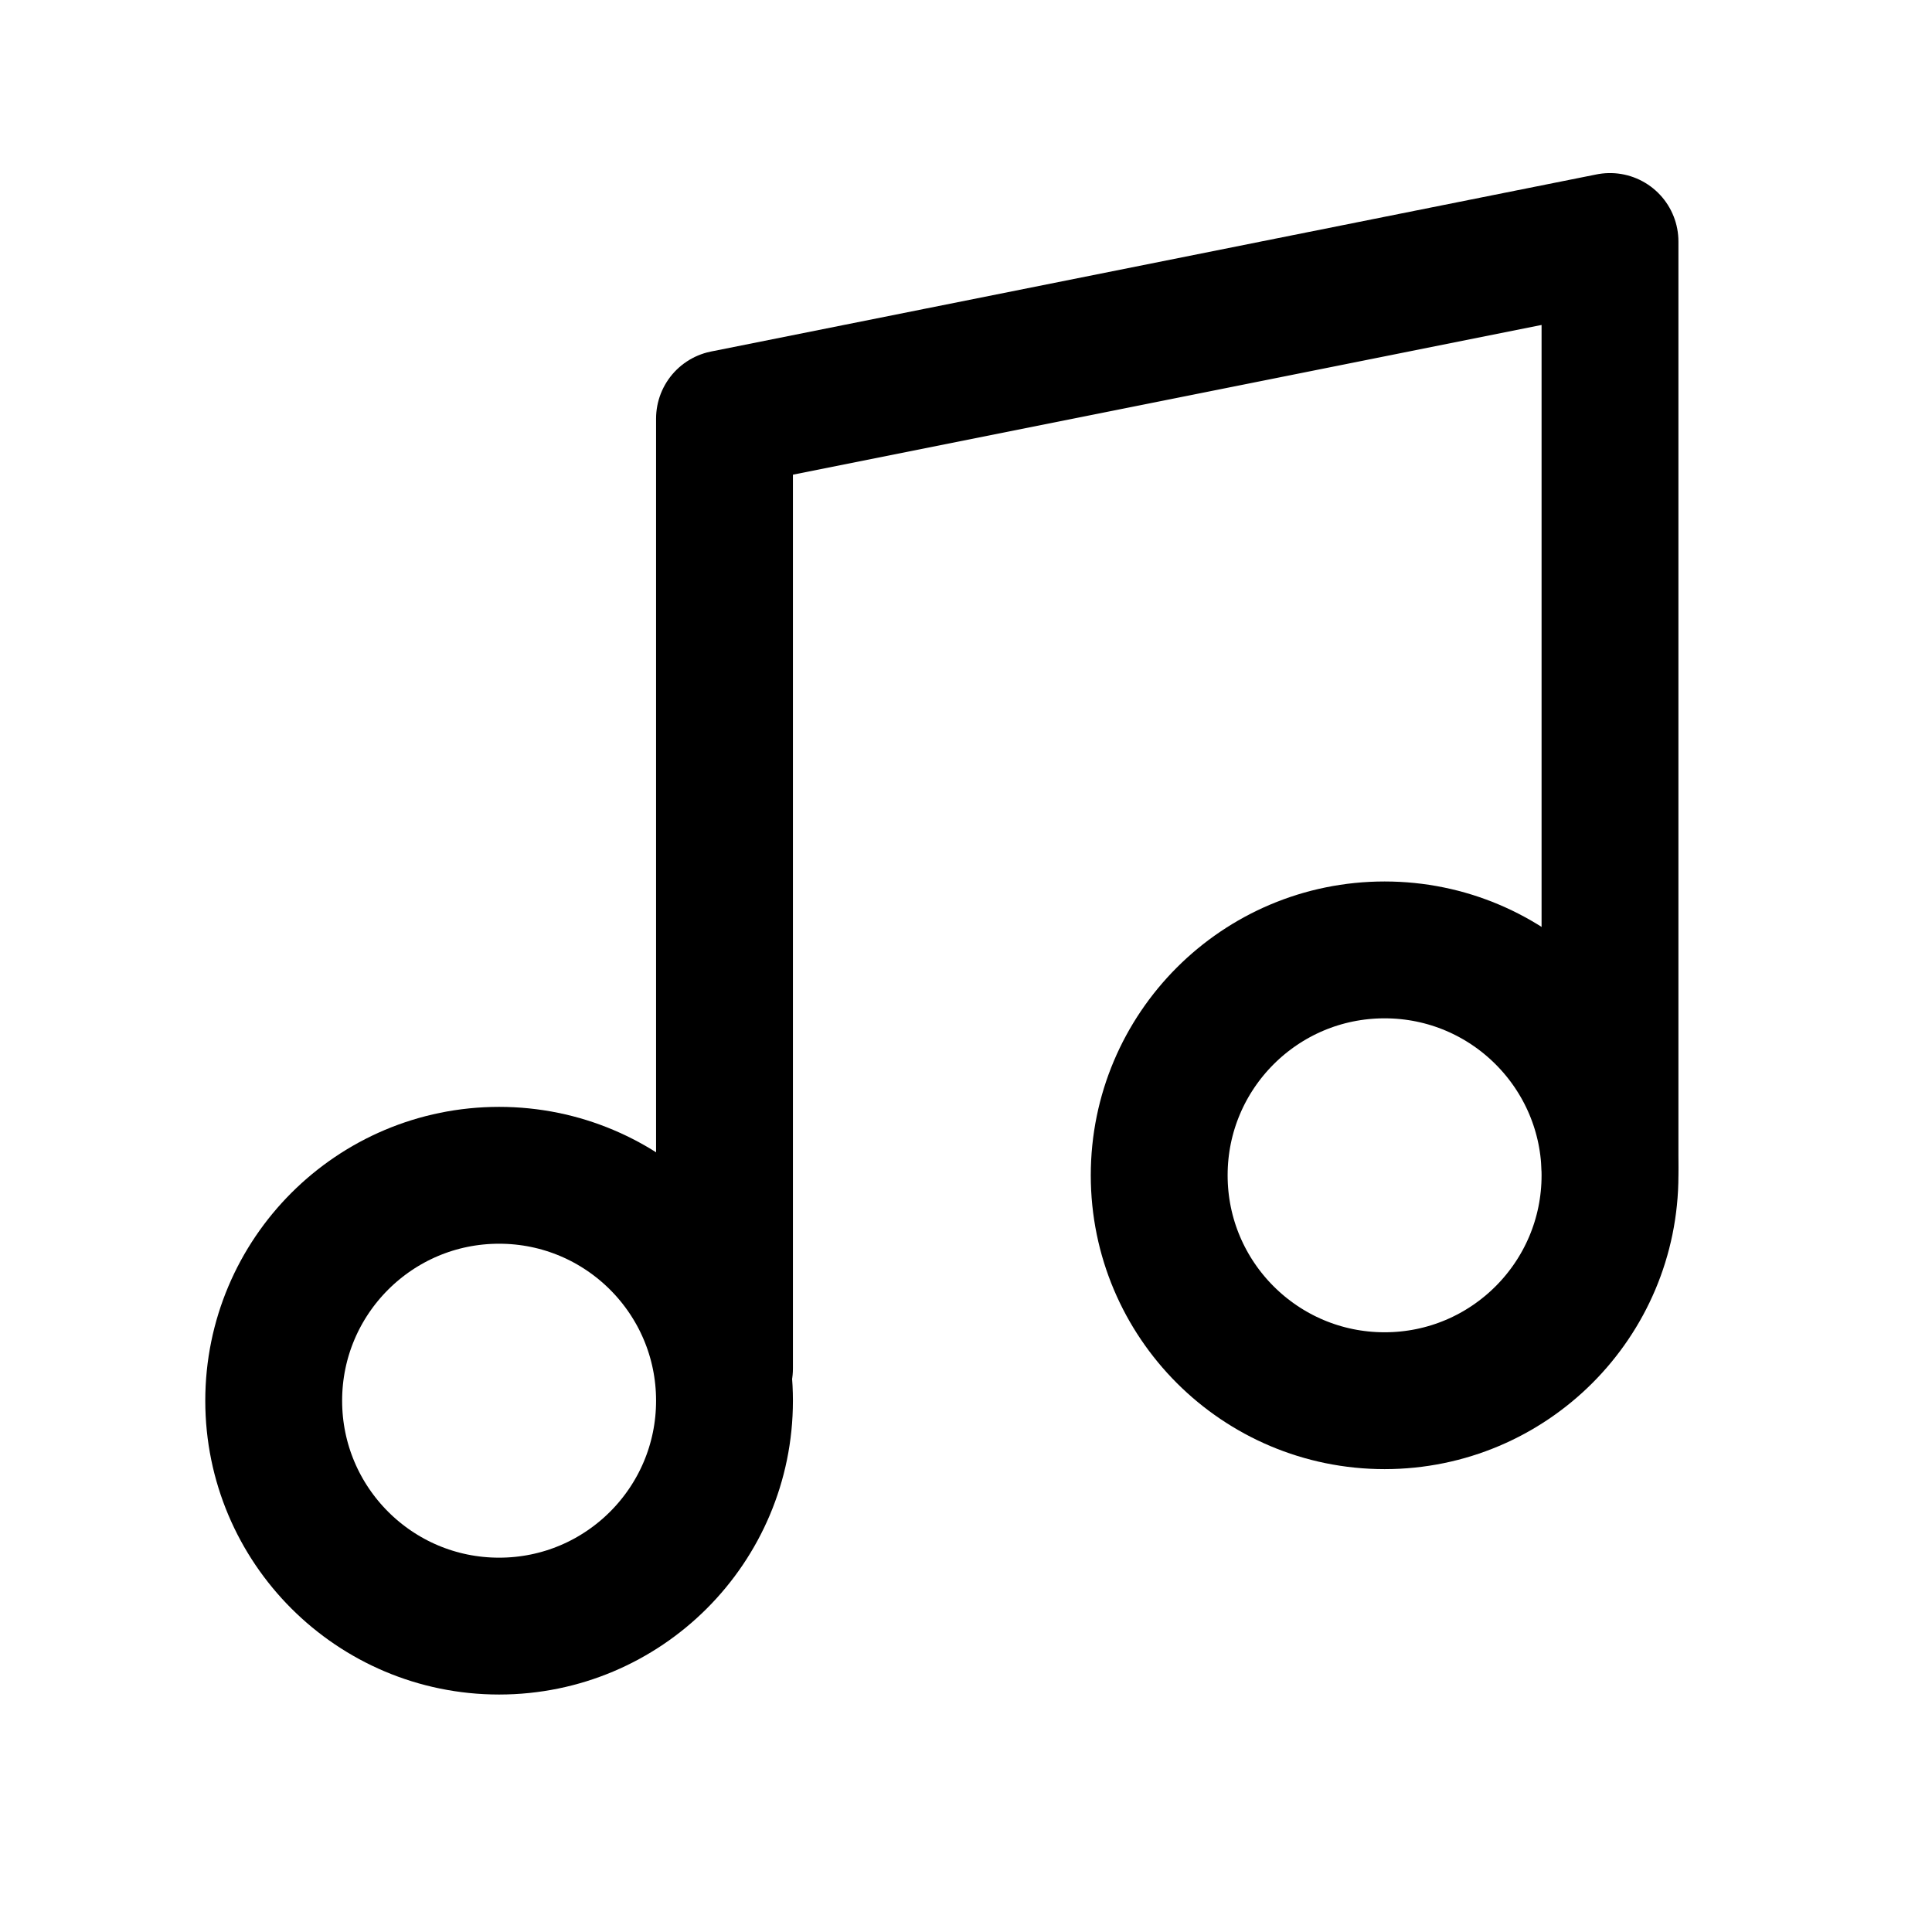
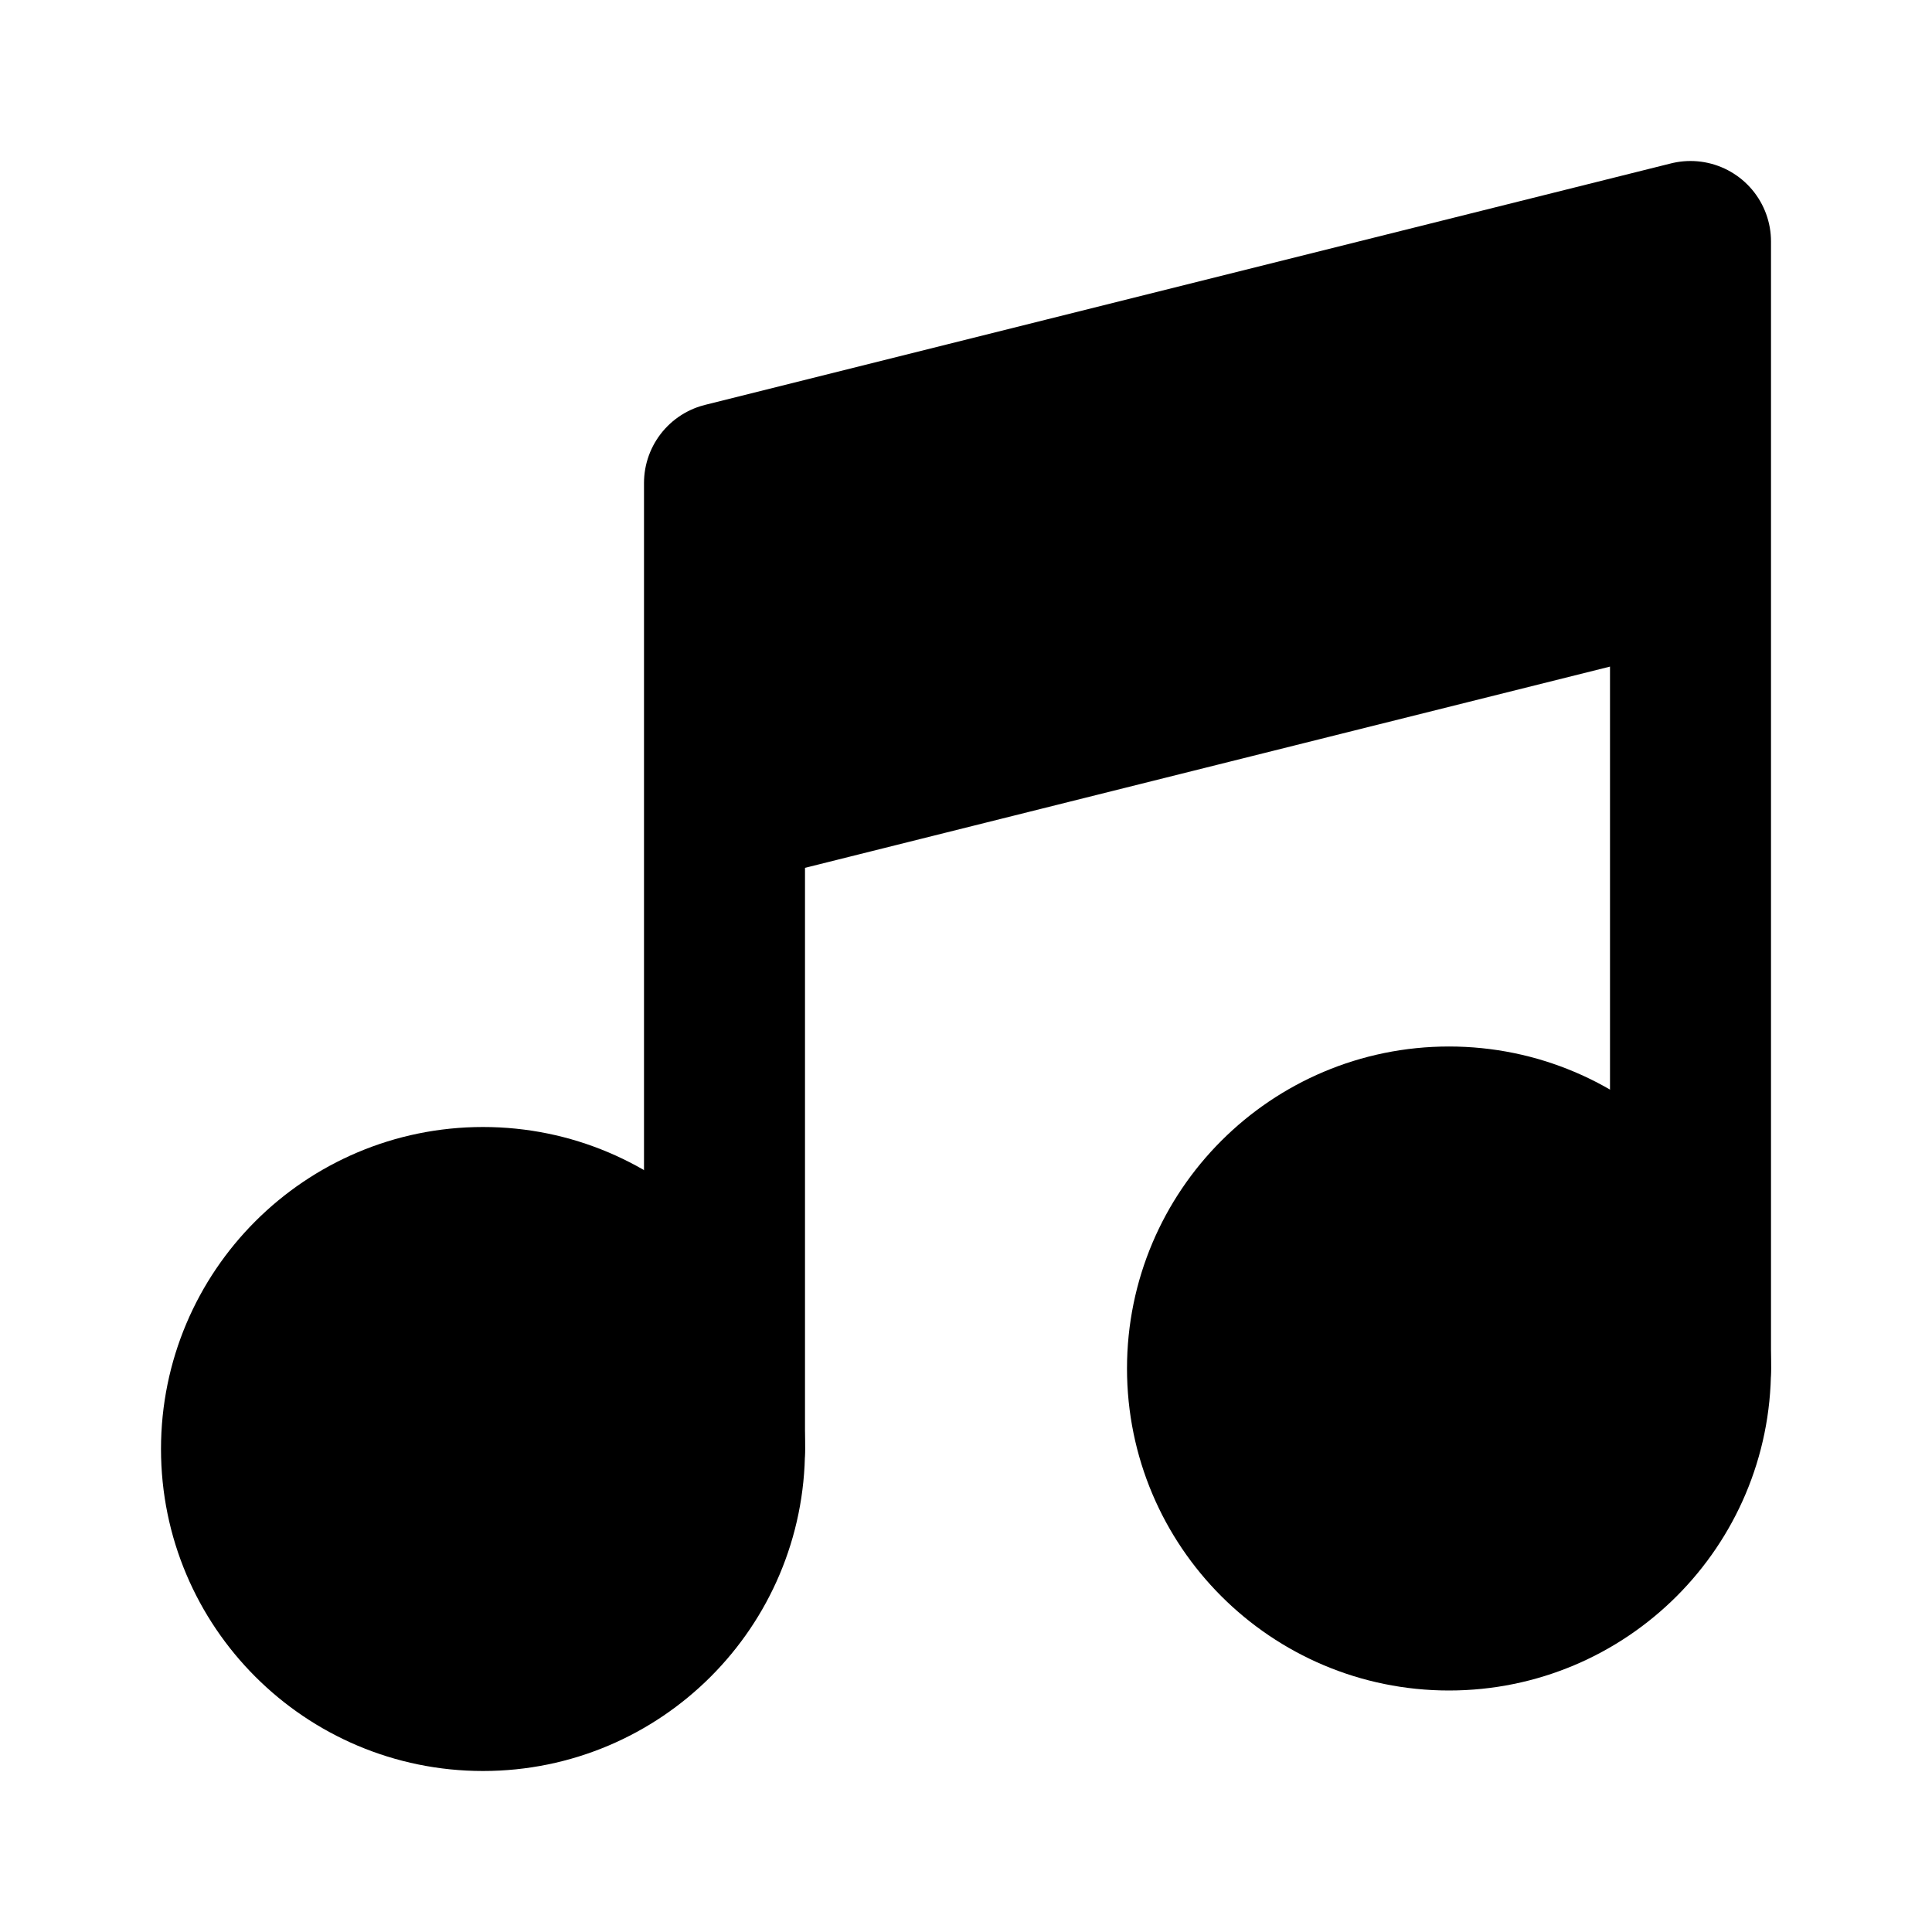
- <svg xmlns="http://www.w3.org/2000/svg" width="24" height="24" viewBox="0 0 24 24">
-   <g fill="none" stroke="currentColor" stroke-width="1.7" stroke-linecap="round" stroke-linejoin="round">
-     <path d="M9 17V5.2L20 3v11.5" />
-     <circle cx="6.2" cy="17.4" r="2.8" />
-     <circle cx="17.2" cy="14.6" r="2.8" />
+ <svg xmlns="http://www.w3.org/2000/svg" width="1em" height="1em" viewBox="0 0 24 24">
+   <g fill="none">
+     <circle cx="6" cy="18" r="3" fill="currentColor" stroke="currentColor" stroke-linecap="round" stroke-linejoin="round" stroke-width="2" />
+     <circle cx="18" cy="17" r="3" fill="currentColor" stroke="currentColor" stroke-linecap="round" stroke-linejoin="round" stroke-width="2" />
+     <path fill="currentColor" d="M21 3L9 6v4l12-3z" />
+     <path stroke="currentColor" stroke-linecap="round" stroke-linejoin="round" stroke-width="2" d="M9 18v-8m12 7V7M9 10V6l12-3v4M9 10l12-3" />
  </g>
</svg>
